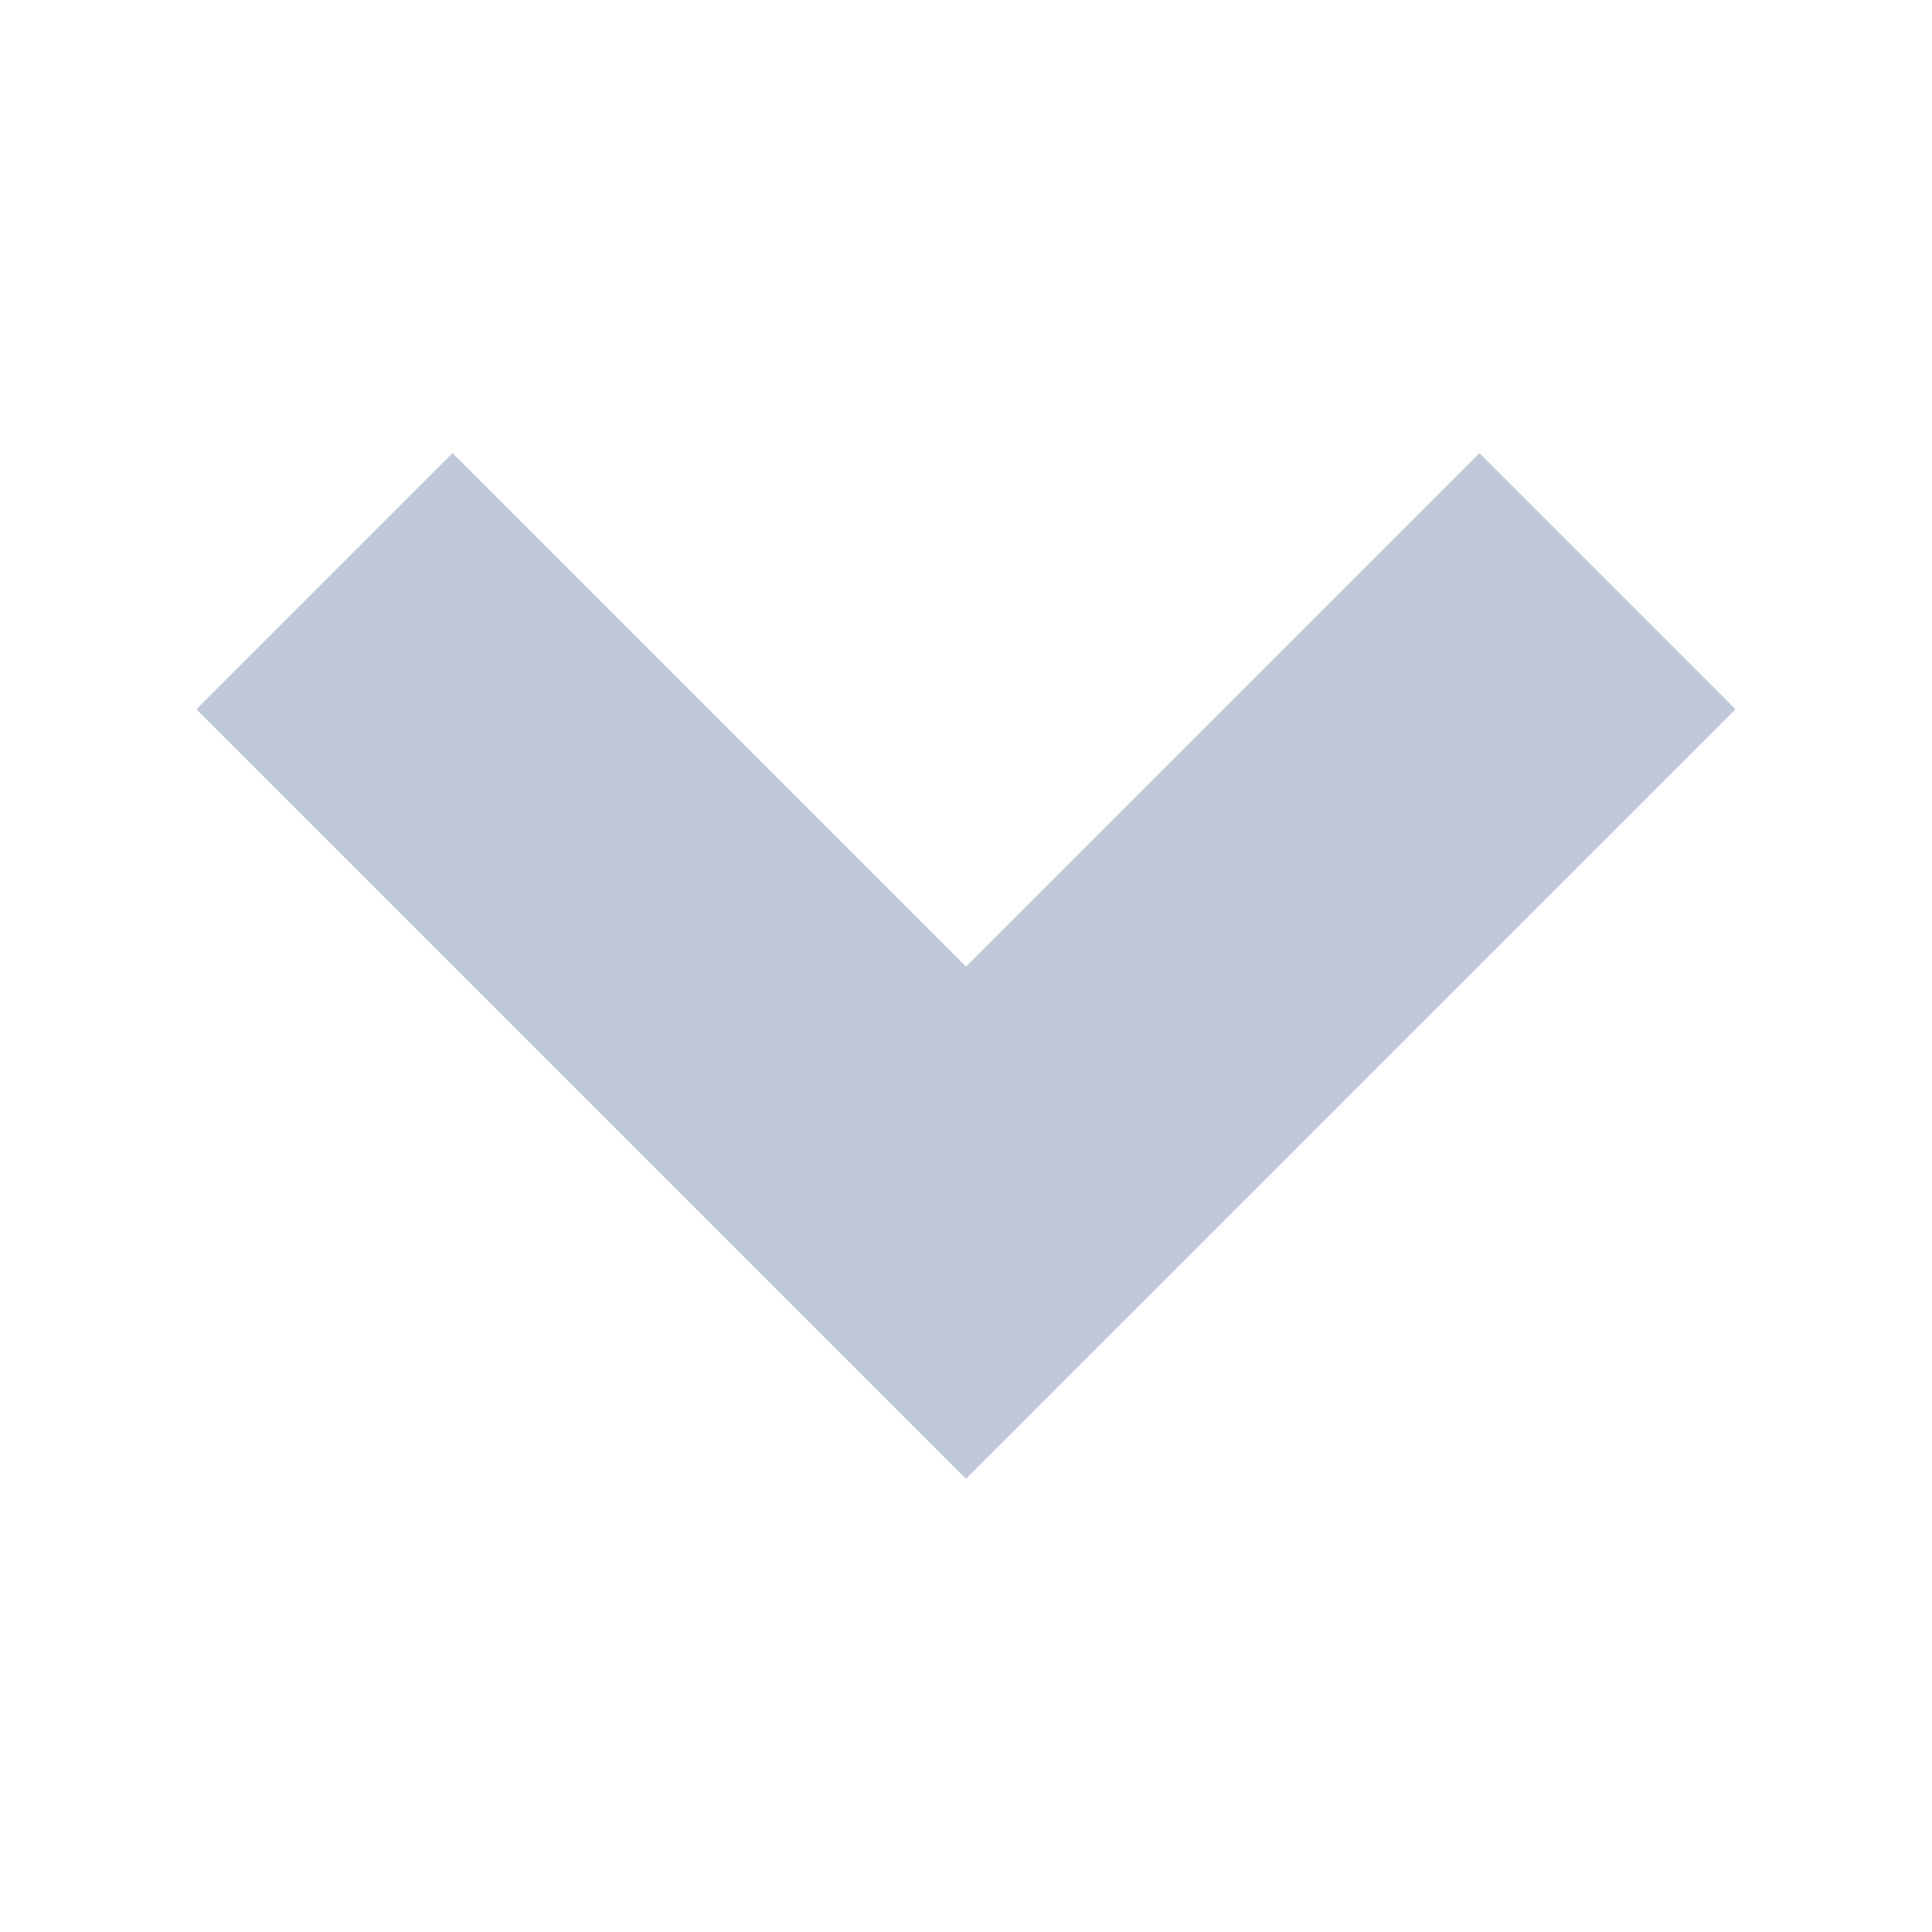
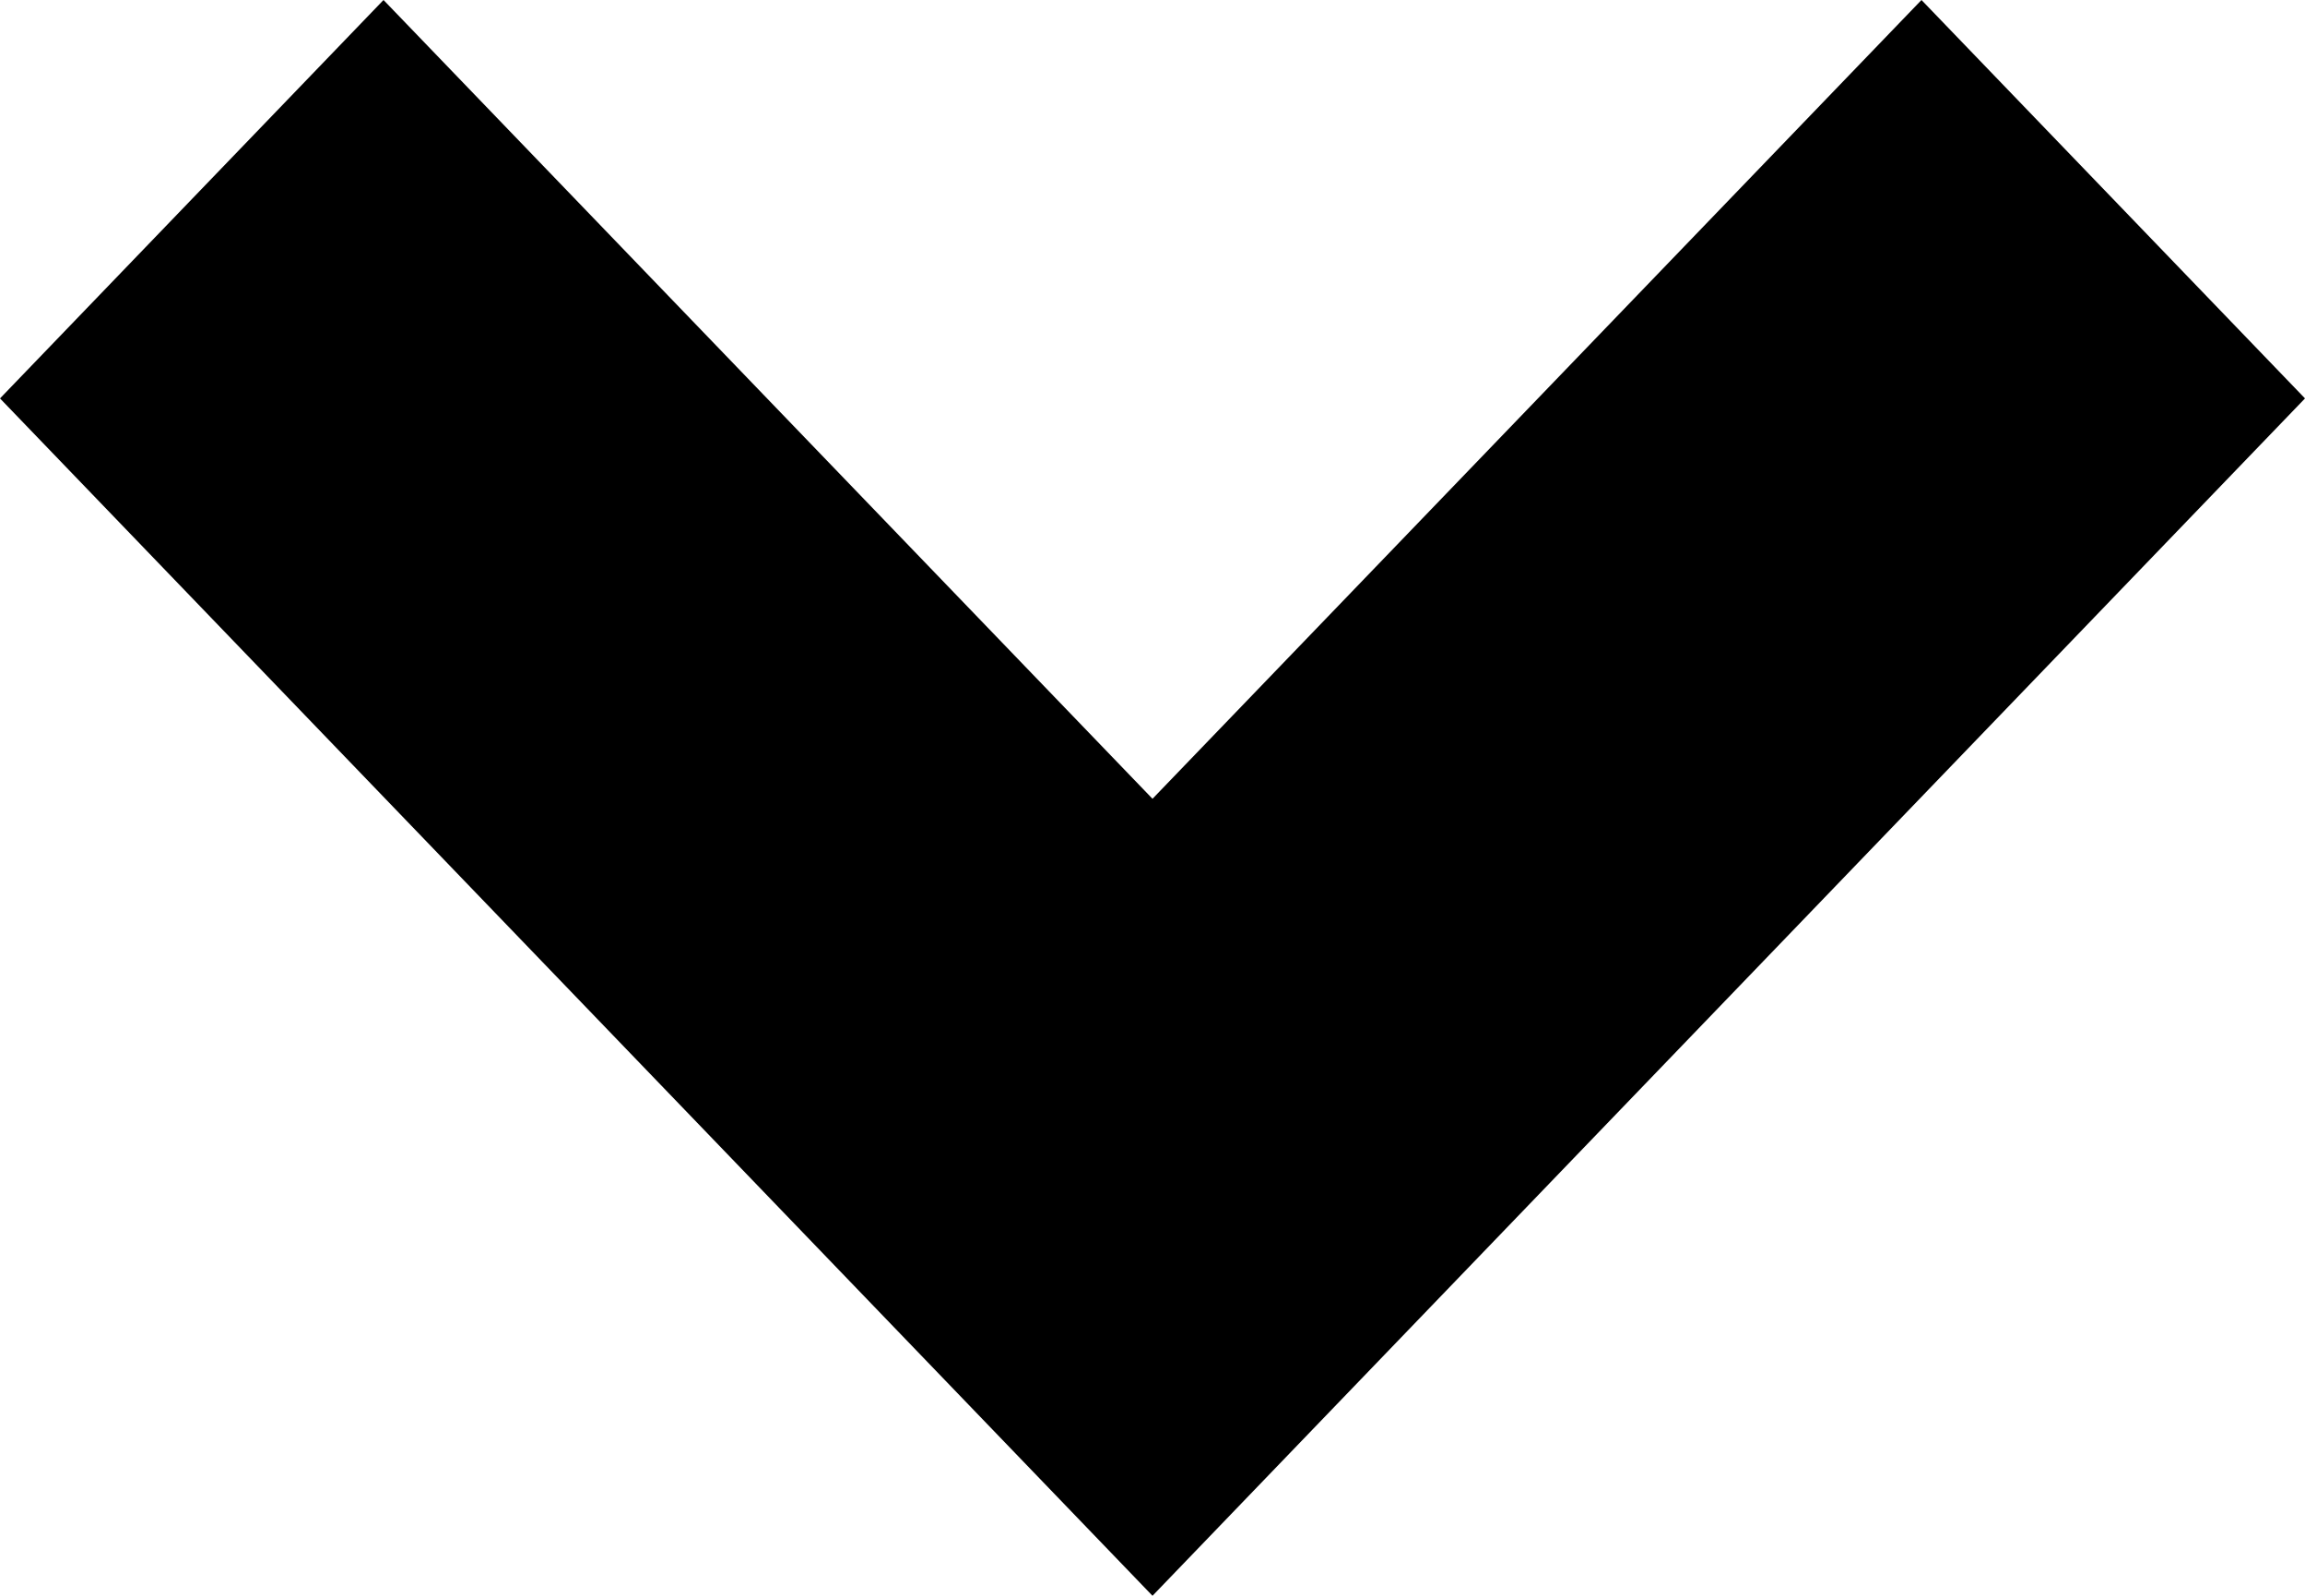
- <svg xmlns="http://www.w3.org/2000/svg" version="1.1" x="0" y="0" width="16" height="16" viewBox="0, 0, 16, 16">
+ <svg xmlns="http://www.w3.org/2000/svg" version="1.1" x="0" y="0" width="13" height="9" viewBox="0, 0, 13, 9">
  <g id="Layer_1">
-     <path d="M12.252,3.753 L14.373,5.874 L8,12.247 L1.627,5.874 L3.748,3.753 L8,8.005 L12.252,3.753 z" fill="#BFC8D8" />
+     <path d="M10.837,0 L13,2.247 L6.5,9 L0,2.247 L2.163,0 L6.5,4.505 L10.837,0 z" />
  </g>
</svg>
